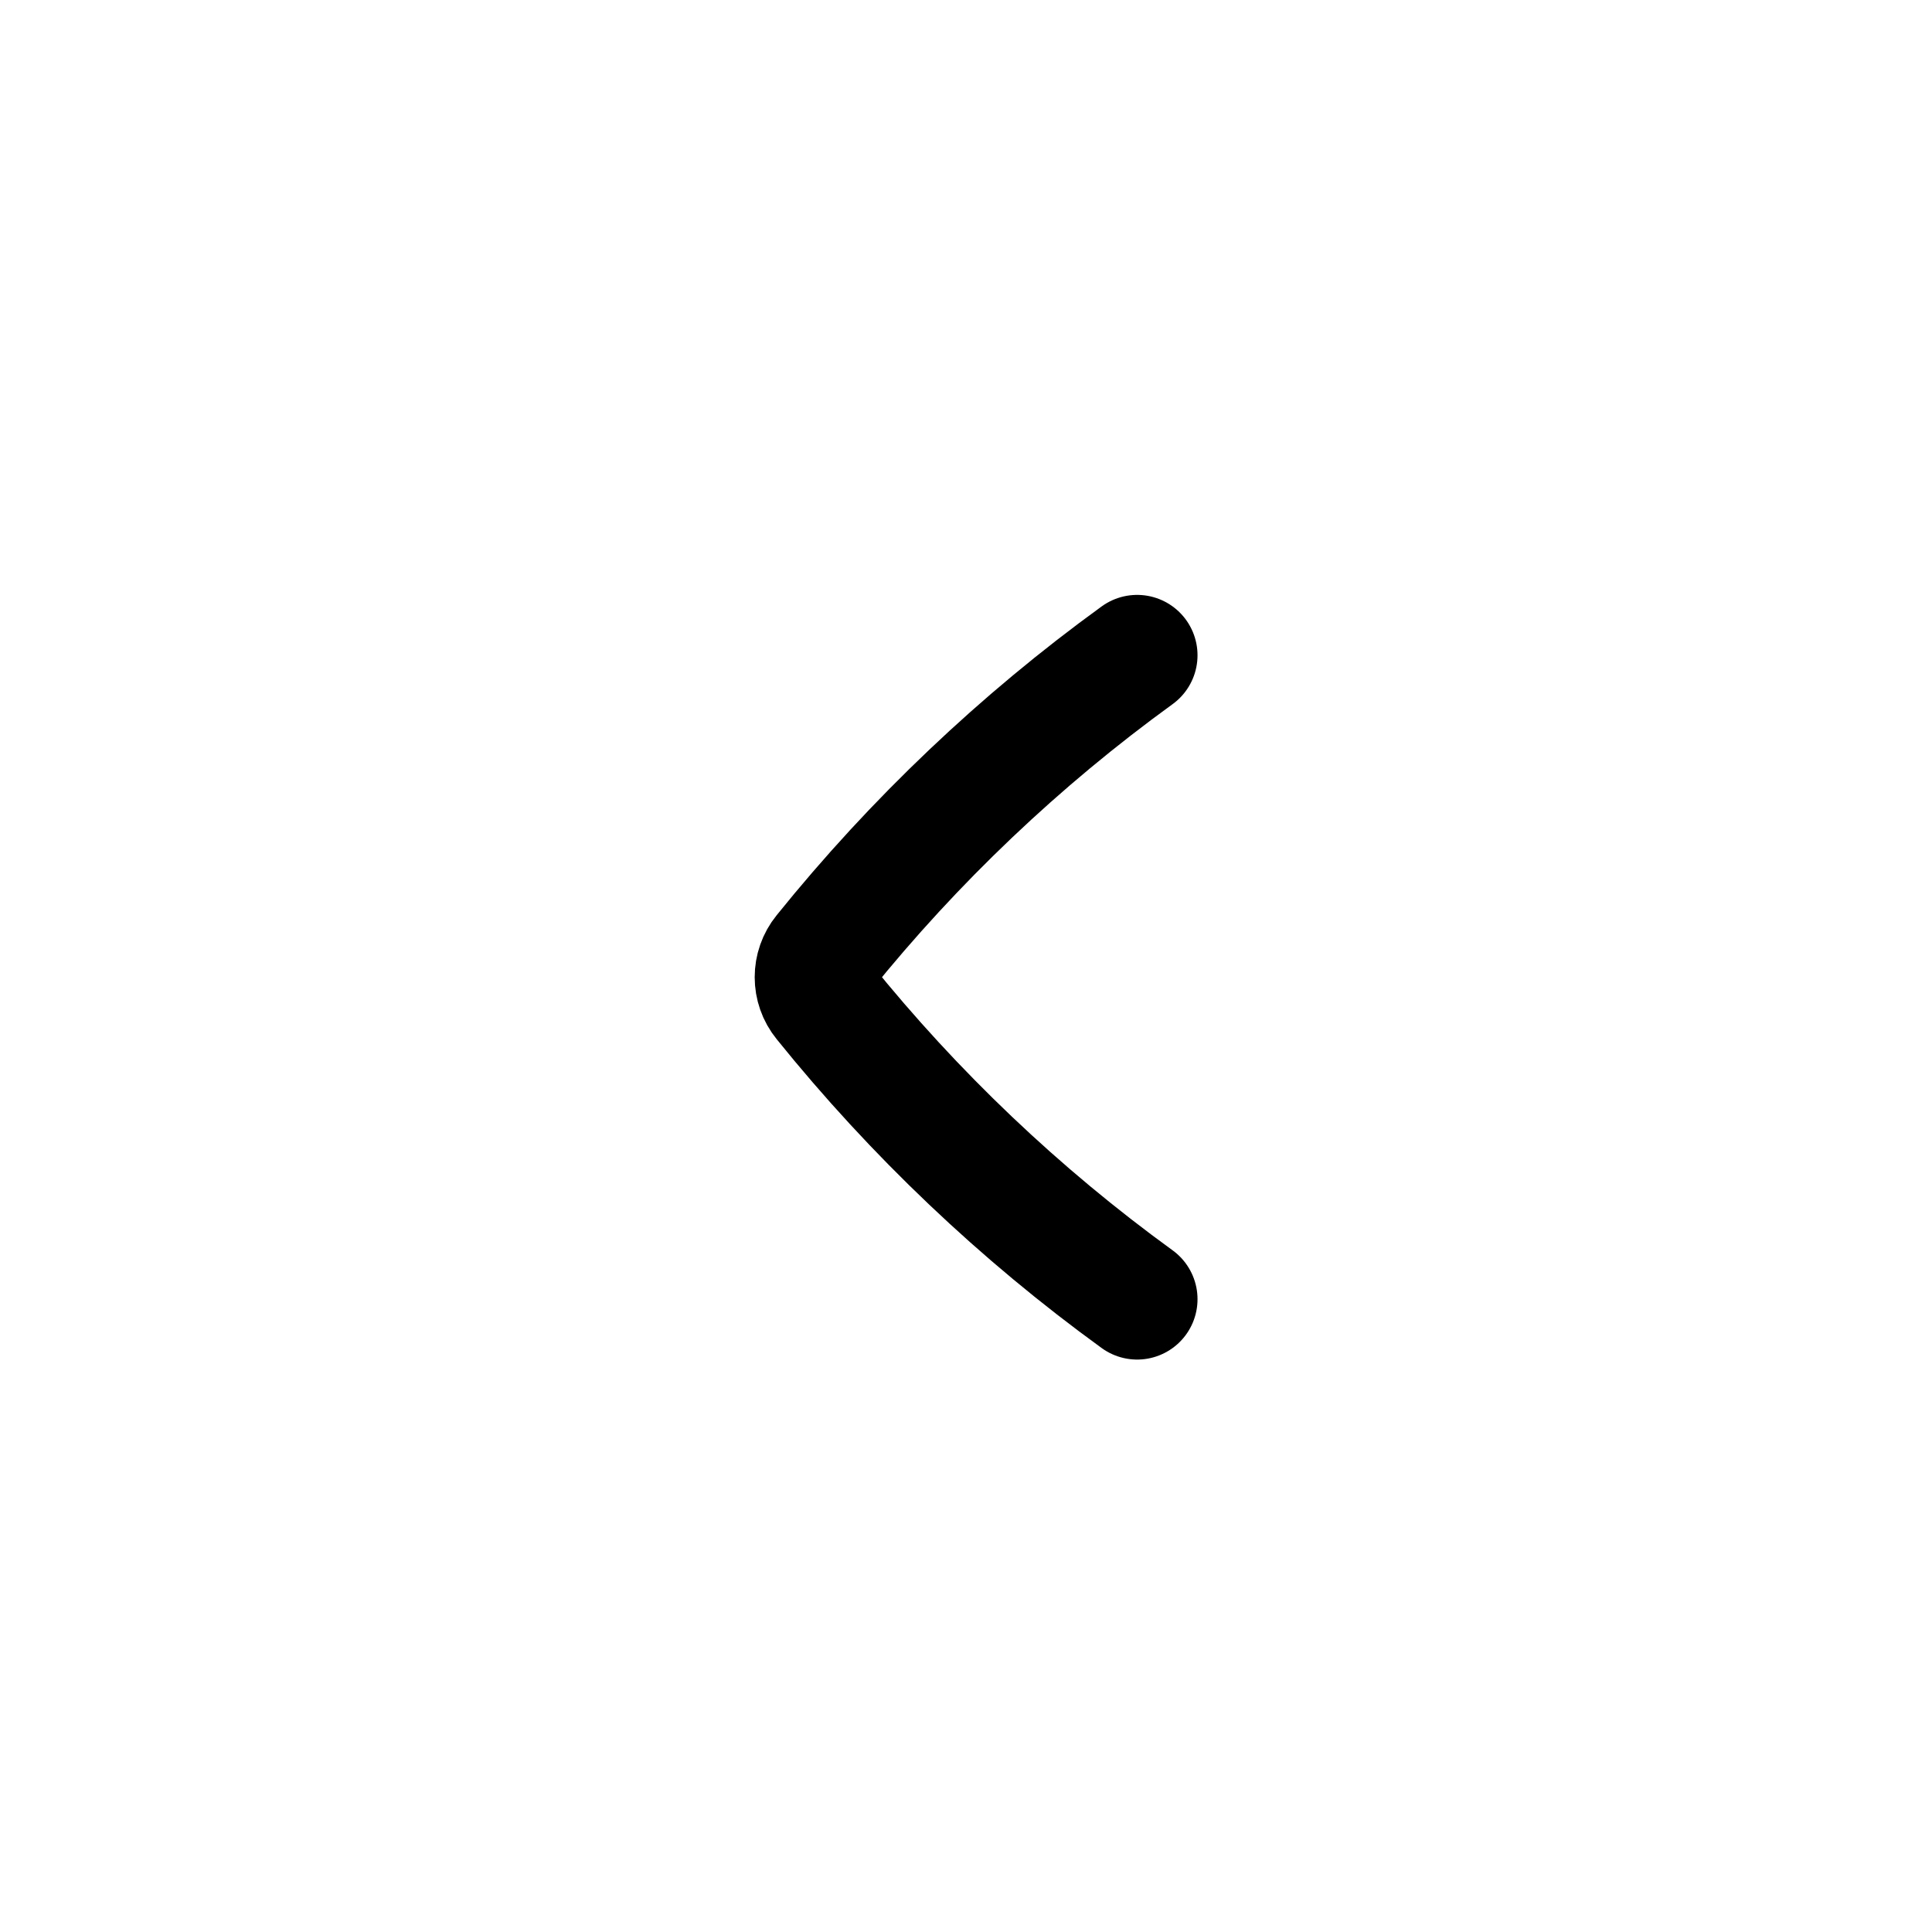
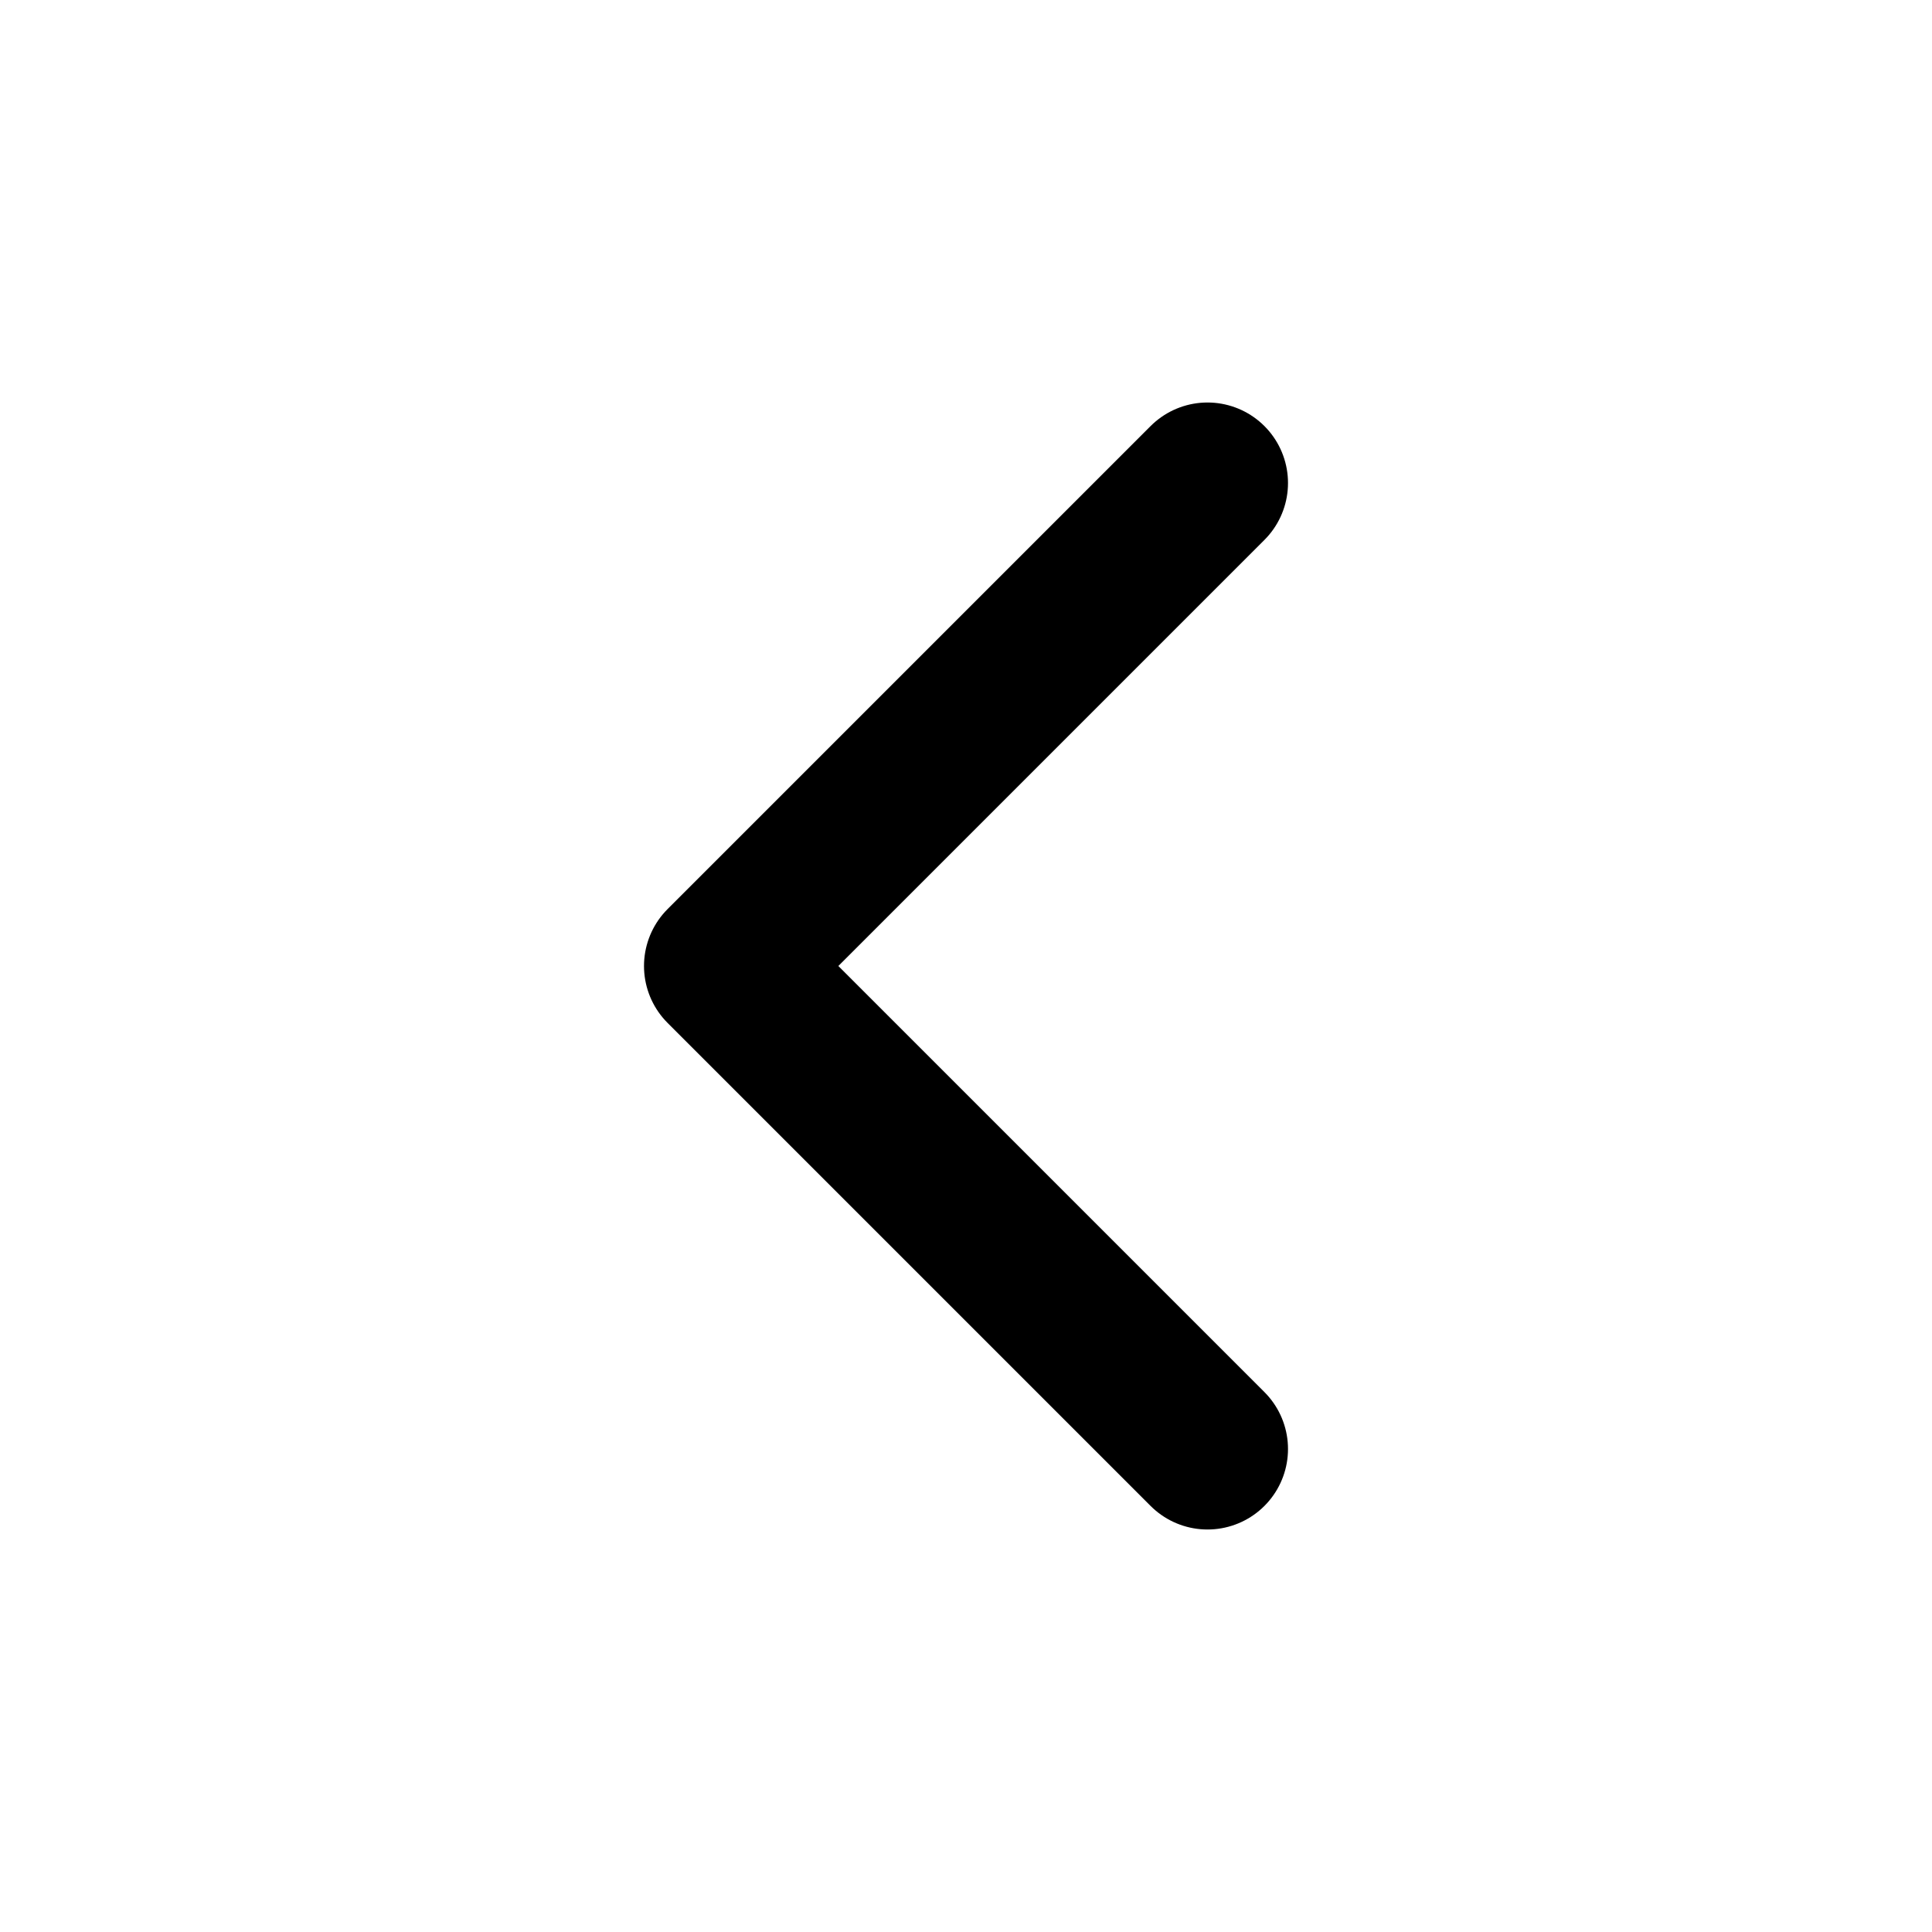
- <svg width="24" height="24" fill="none" viewBox="0 0 24 24">
-   <path stroke="currentColor" stroke-linecap="round" stroke-linejoin="round" stroke-width="1.5" d="M14.126 8.14a20.351 20.351 0 0 0-3.895 3.701.472.472 0 0 0 0 .596 20.353 20.353 0 0 0 3.895 3.702" />
+ <svg xmlns="http://www.w3.org/2000/svg" width="24" height="24" viewBox="0 0 24 24" fill="none" stroke="currentColor" stroke-width="2" stroke-linecap="round" stroke-linejoin="round" class="lucide lucide-chevron-left">
+   <path d="m15 18-6-6 6-6" />
</svg>
